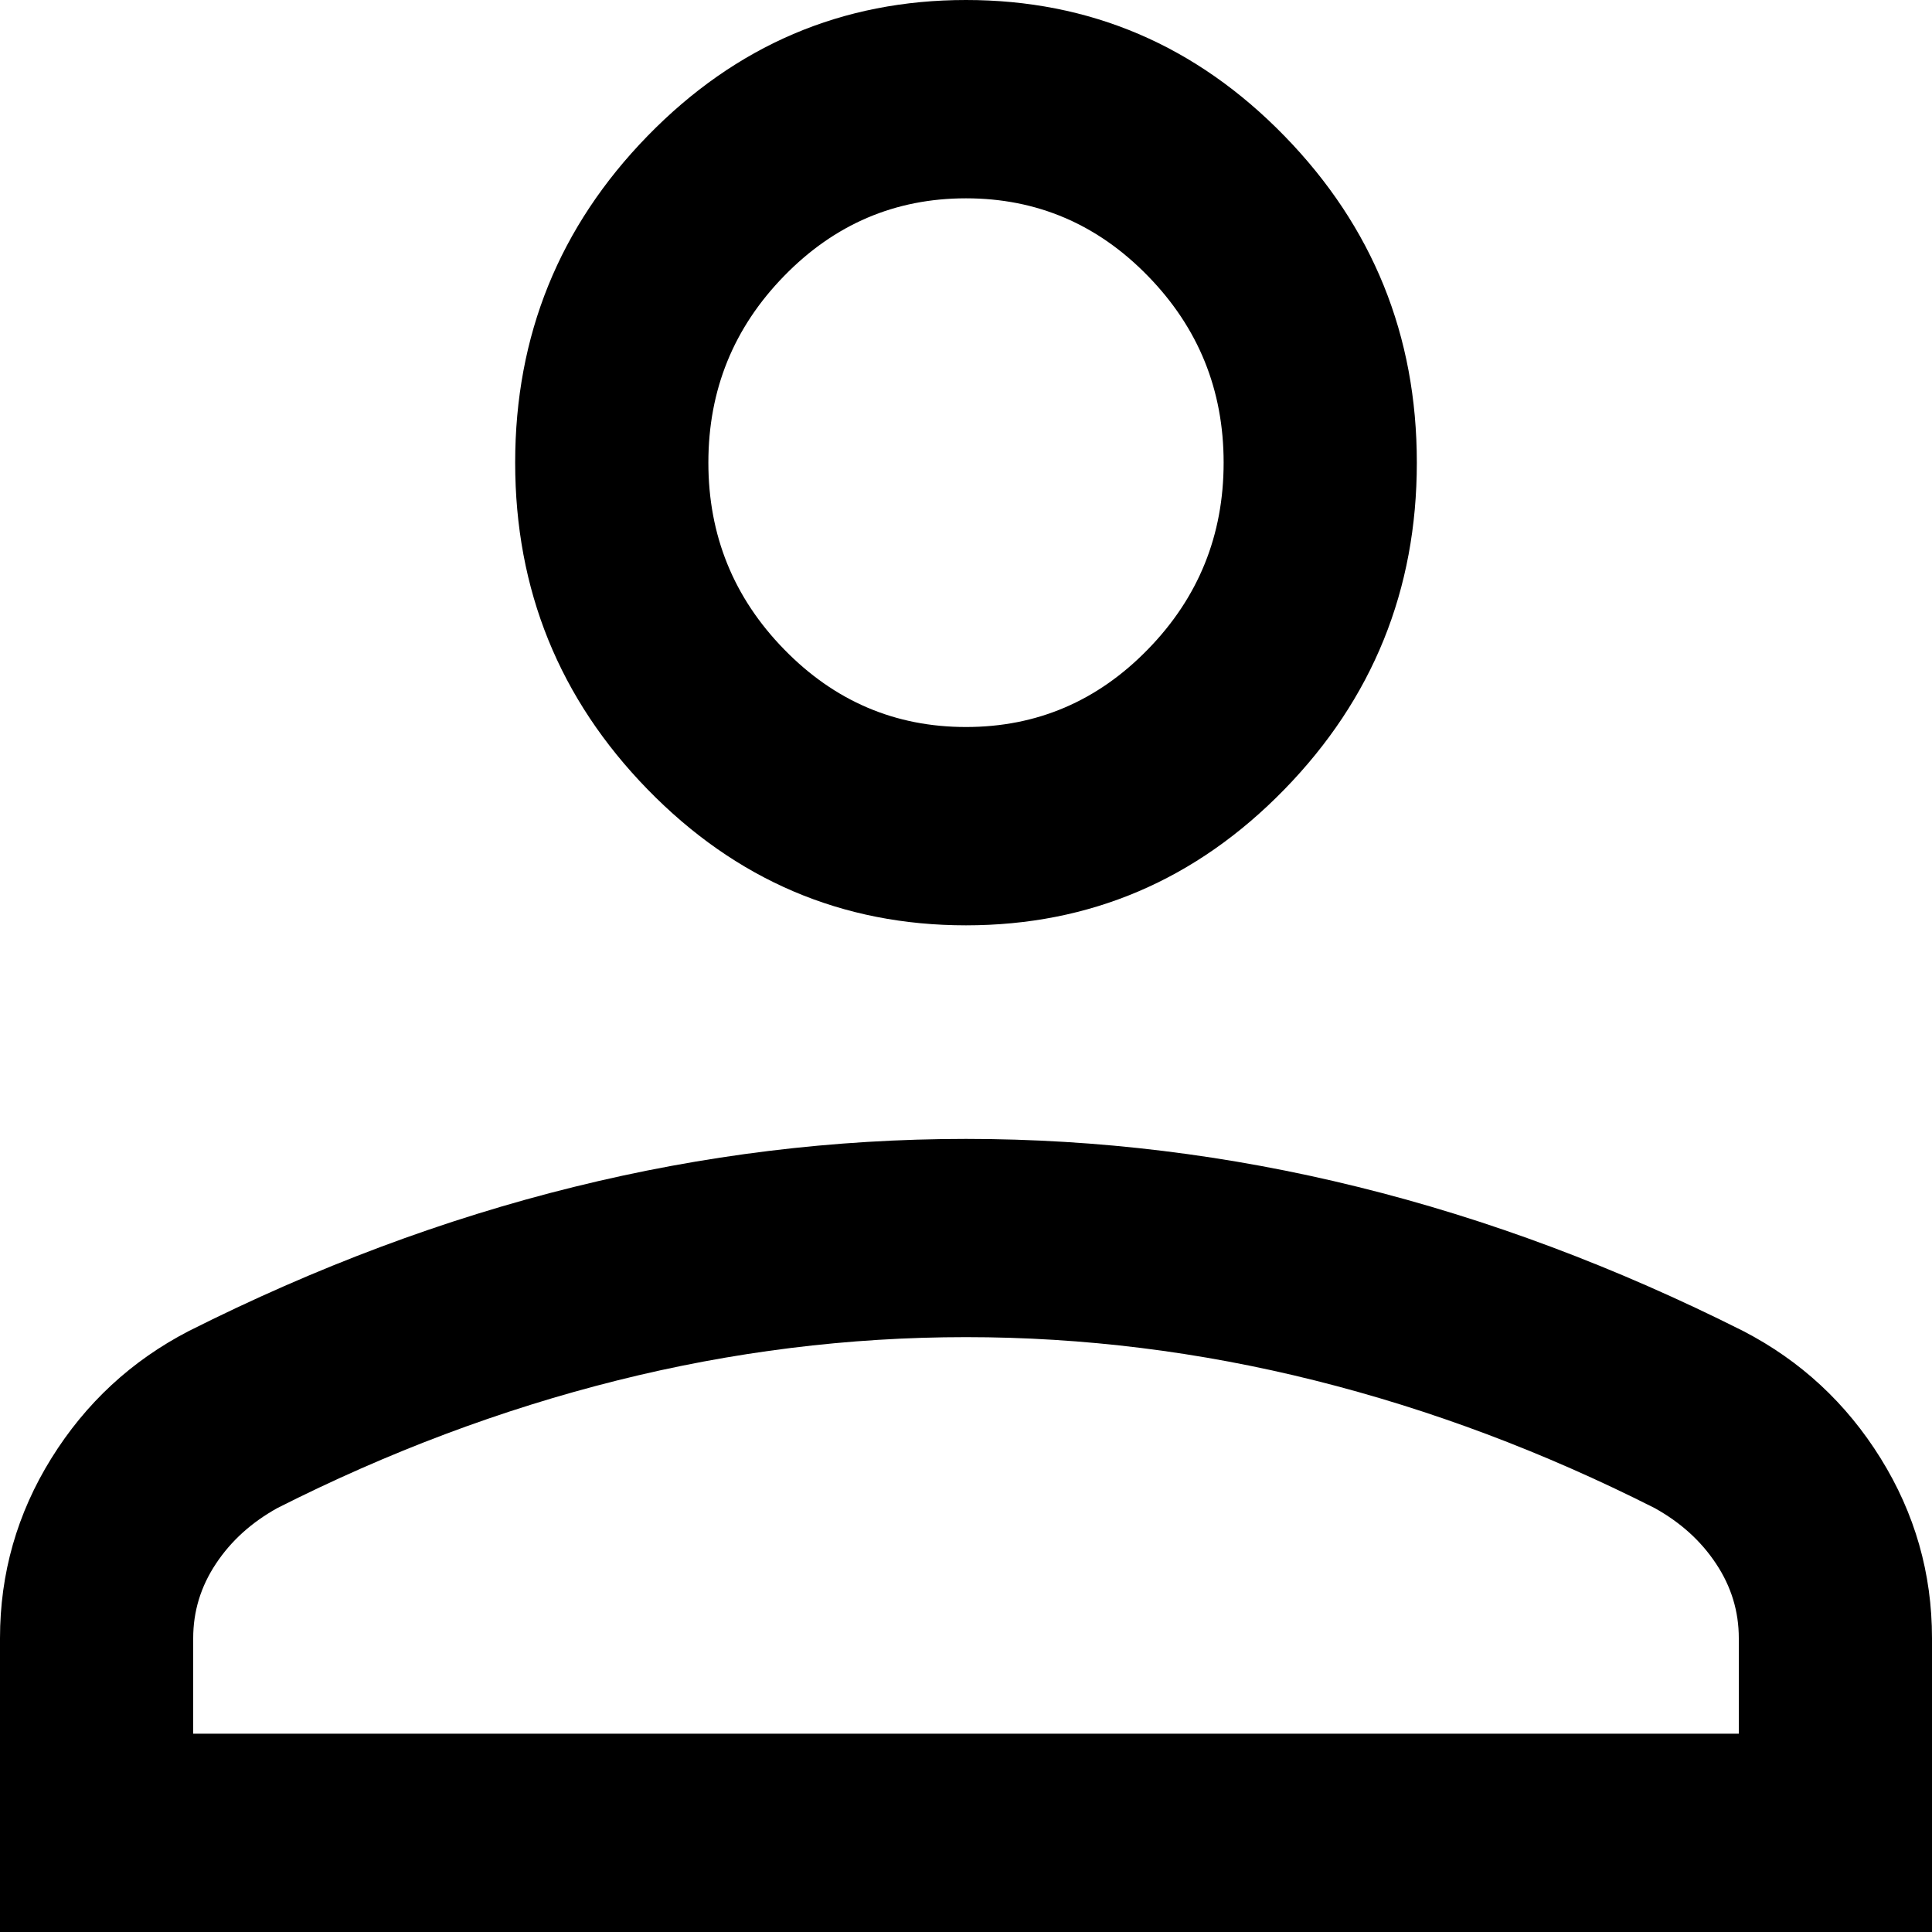
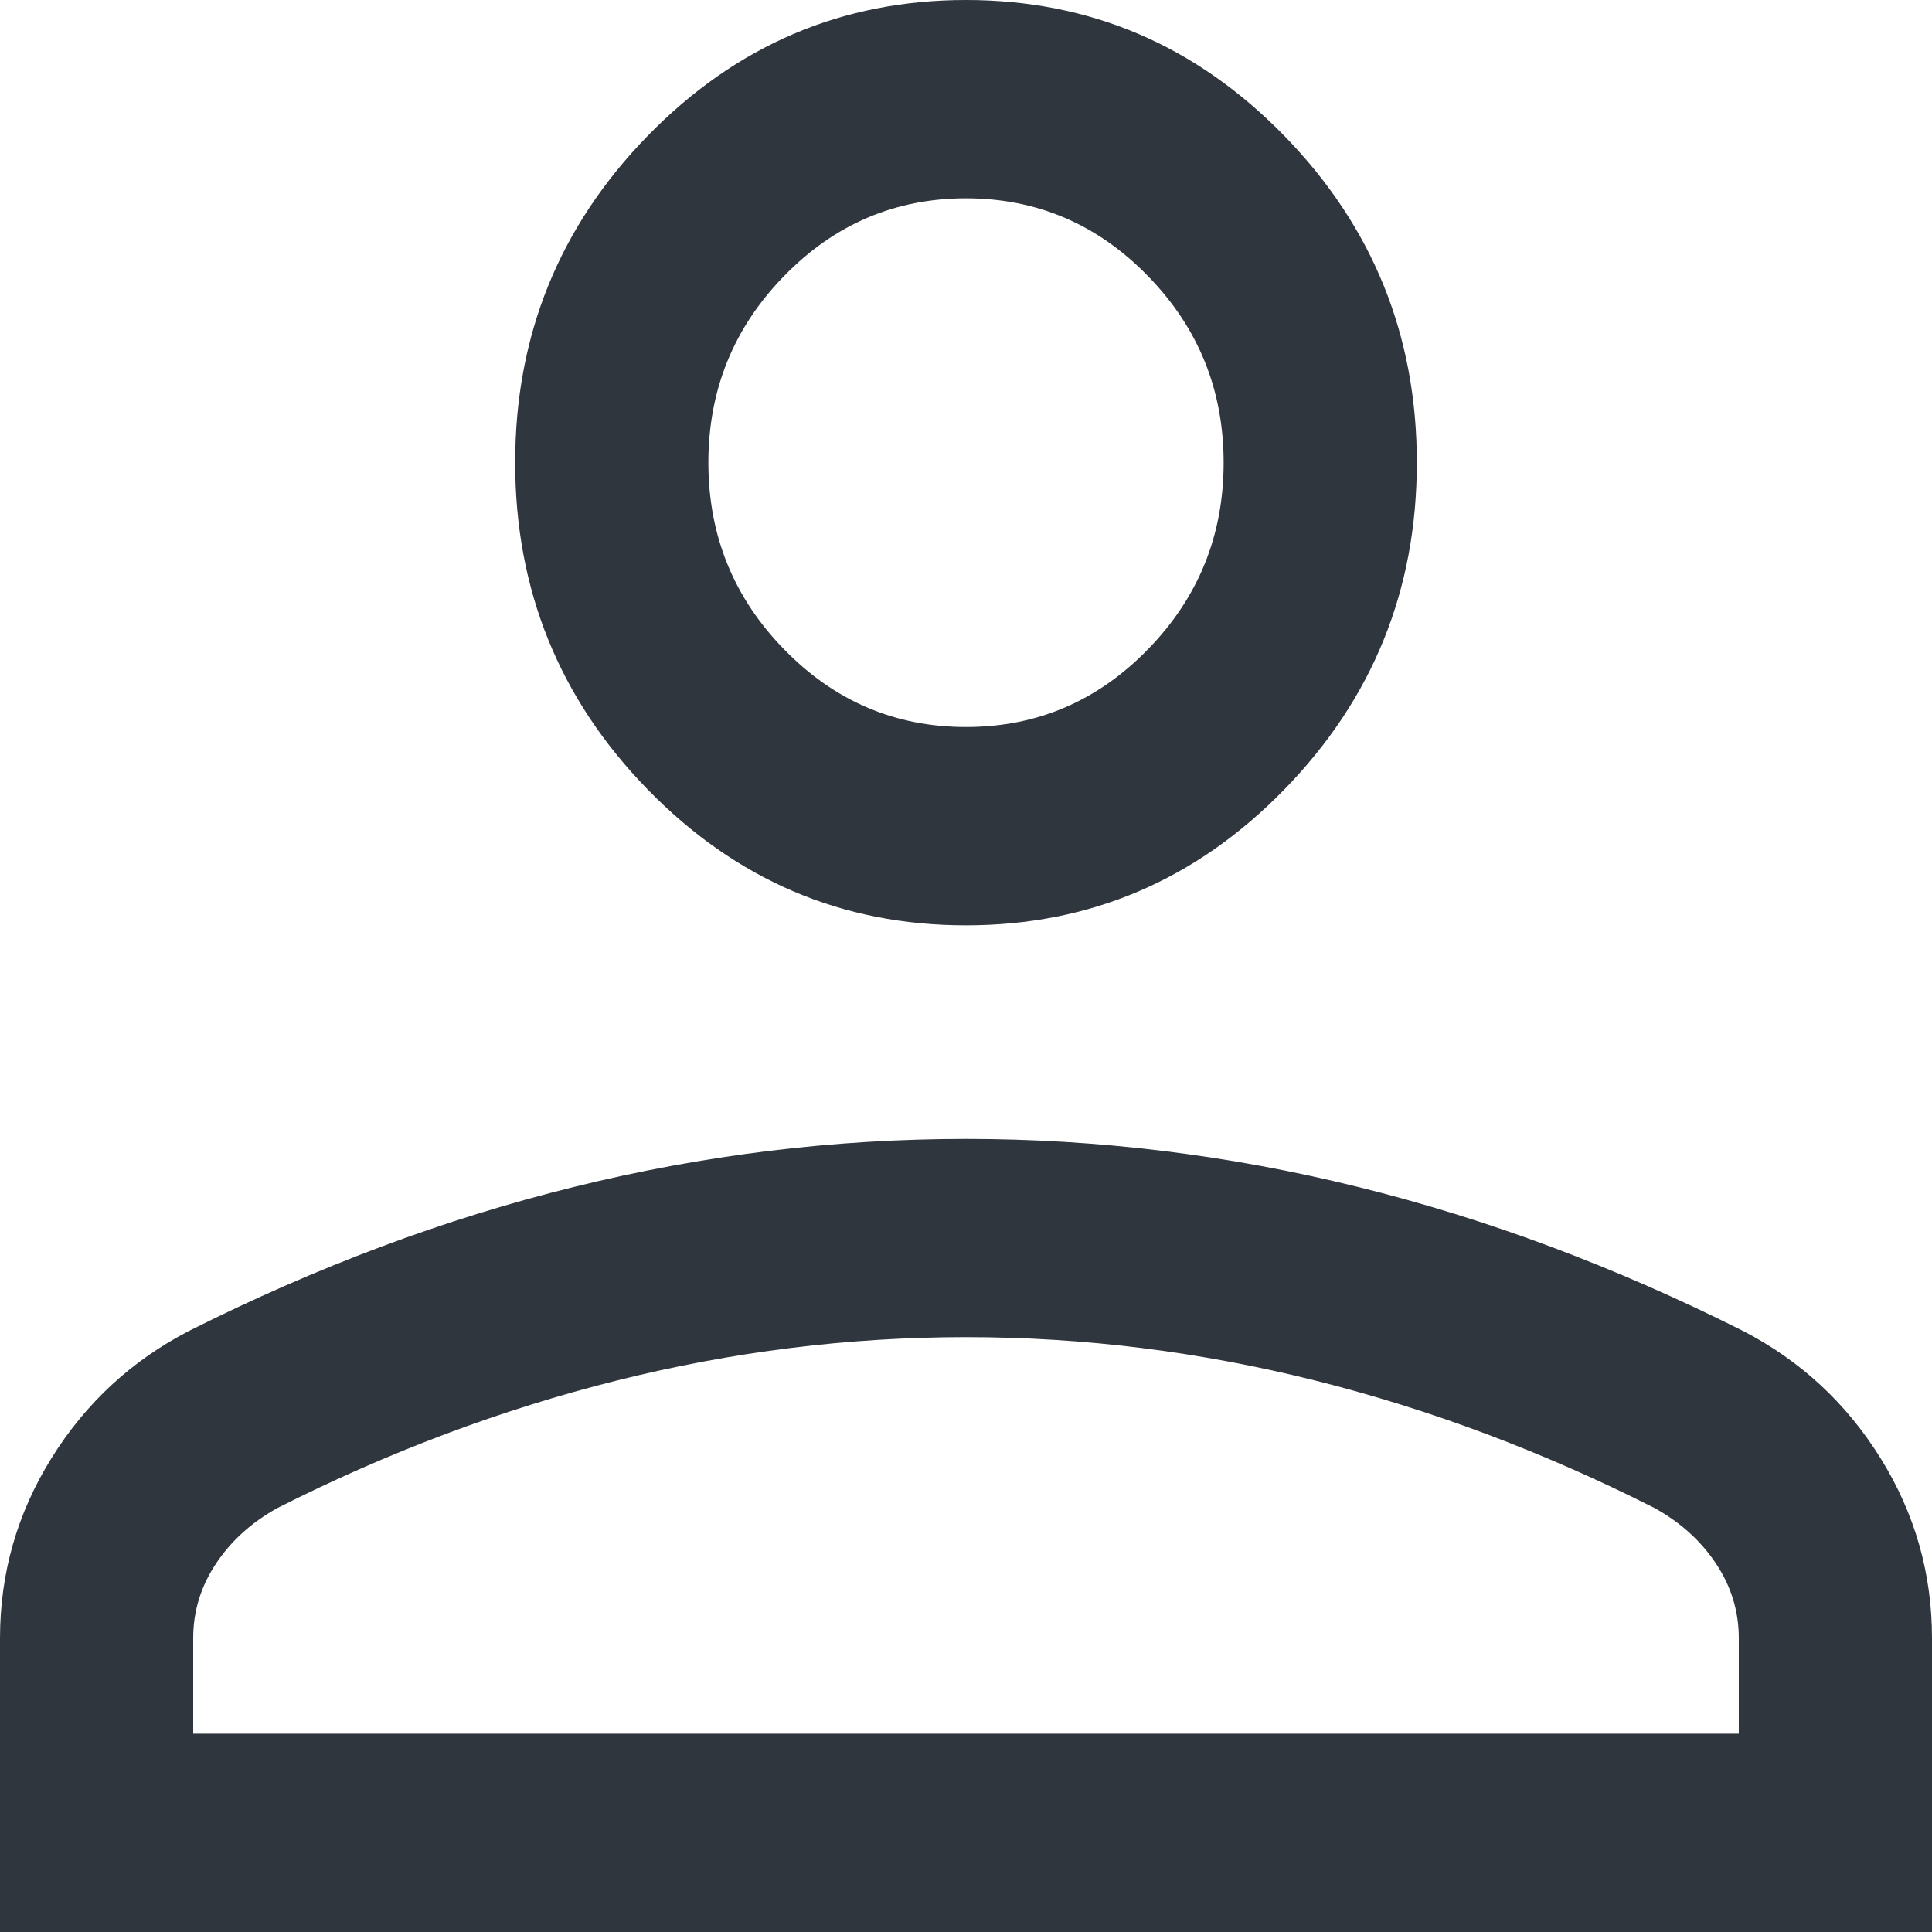
- <svg xmlns="http://www.w3.org/2000/svg" width="20" height="20" viewBox="0 0 20 20" fill="currentColor">
-   <path d="M10 9.579C8.717 9.579 7.618 9.11 6.704 8.172C5.79 7.234 5.333 6.107 5.333 4.789C5.333 3.472 5.79 2.345 6.704 1.407C7.618 0.469 8.717 0 10 0C11.283 0 12.382 0.469 13.296 1.407C14.21 2.345 14.667 3.472 14.667 4.789C14.667 6.107 14.21 7.234 13.296 8.172C12.382 9.11 11.283 9.579 10 9.579ZM0 20V16.958C0 16.288 0.177 15.667 0.532 15.096C0.887 14.525 1.361 14.086 1.954 13.779C3.272 13.116 4.601 12.618 5.942 12.287C7.283 11.955 8.636 11.79 10 11.79C11.364 11.79 12.717 11.955 14.058 12.287C15.399 12.618 16.728 13.116 18.046 13.779C18.639 14.086 19.113 14.525 19.468 15.096C19.823 15.667 20 16.288 20 16.958V20H0ZM2 17.947H18V16.958C18 16.681 17.922 16.424 17.765 16.188C17.609 15.952 17.397 15.76 17.128 15.611C15.979 15.03 14.808 14.59 13.614 14.291C12.42 13.992 11.216 13.842 10 13.842C8.784 13.842 7.58 13.992 6.386 14.291C5.192 14.59 4.02 15.03 2.872 15.611C2.603 15.76 2.391 15.952 2.235 16.188C2.078 16.424 2 16.681 2 16.958V17.947ZM10 7.526C10.733 7.526 11.361 7.258 11.883 6.722C12.406 6.186 12.667 5.542 12.667 4.789C12.667 4.037 12.406 3.393 11.883 2.857C11.361 2.321 10.733 2.053 10 2.053C9.267 2.053 8.639 2.321 8.117 2.857C7.594 3.393 7.333 4.037 7.333 4.789C7.333 5.542 7.594 6.186 8.117 6.722C8.639 7.258 9.267 7.526 10 7.526Z" fill="currentColor" />
+ <svg xmlns="http://www.w3.org/2000/svg" width="20" height="20" viewBox="0 0 20 20" fill="none">
+   <path d="M10 9.579C8.717 9.579 7.618 9.11 6.704 8.172C5.79 7.234 5.333 6.107 5.333 4.789C5.333 3.472 5.79 2.345 6.704 1.407C7.618 0.469 8.717 0 10 0C11.283 0 12.382 0.469 13.296 1.407C14.21 2.345 14.667 3.472 14.667 4.789C14.667 6.107 14.21 7.234 13.296 8.172C12.382 9.11 11.283 9.579 10 9.579ZM0 20V16.958C0 16.288 0.177 15.667 0.532 15.096C0.887 14.525 1.361 14.086 1.954 13.779C3.272 13.116 4.601 12.618 5.942 12.287C7.283 11.955 8.636 11.79 10 11.79C11.364 11.79 12.717 11.955 14.058 12.287C15.399 12.618 16.728 13.116 18.046 13.779C18.639 14.086 19.113 14.525 19.468 15.096C19.823 15.667 20 16.288 20 16.958V20H0ZM2 17.947H18V16.958C18 16.681 17.922 16.424 17.765 16.188C17.609 15.952 17.397 15.76 17.128 15.611C15.979 15.03 14.808 14.59 13.614 14.291C12.42 13.992 11.216 13.842 10 13.842C8.784 13.842 7.58 13.992 6.386 14.291C5.192 14.59 4.02 15.03 2.872 15.611C2.603 15.76 2.391 15.952 2.235 16.188C2.078 16.424 2 16.681 2 16.958V17.947ZM10 7.526C10.733 7.526 11.361 7.258 11.883 6.722C12.406 6.186 12.667 5.542 12.667 4.789C12.667 4.037 12.406 3.393 11.883 2.857C11.361 2.321 10.733 2.053 10 2.053C9.267 2.053 8.639 2.321 8.117 2.857C7.594 3.393 7.333 4.037 7.333 4.789C7.333 5.542 7.594 6.186 8.117 6.722C8.639 7.258 9.267 7.526 10 7.526Z" fill="#30363D" />
</svg>
